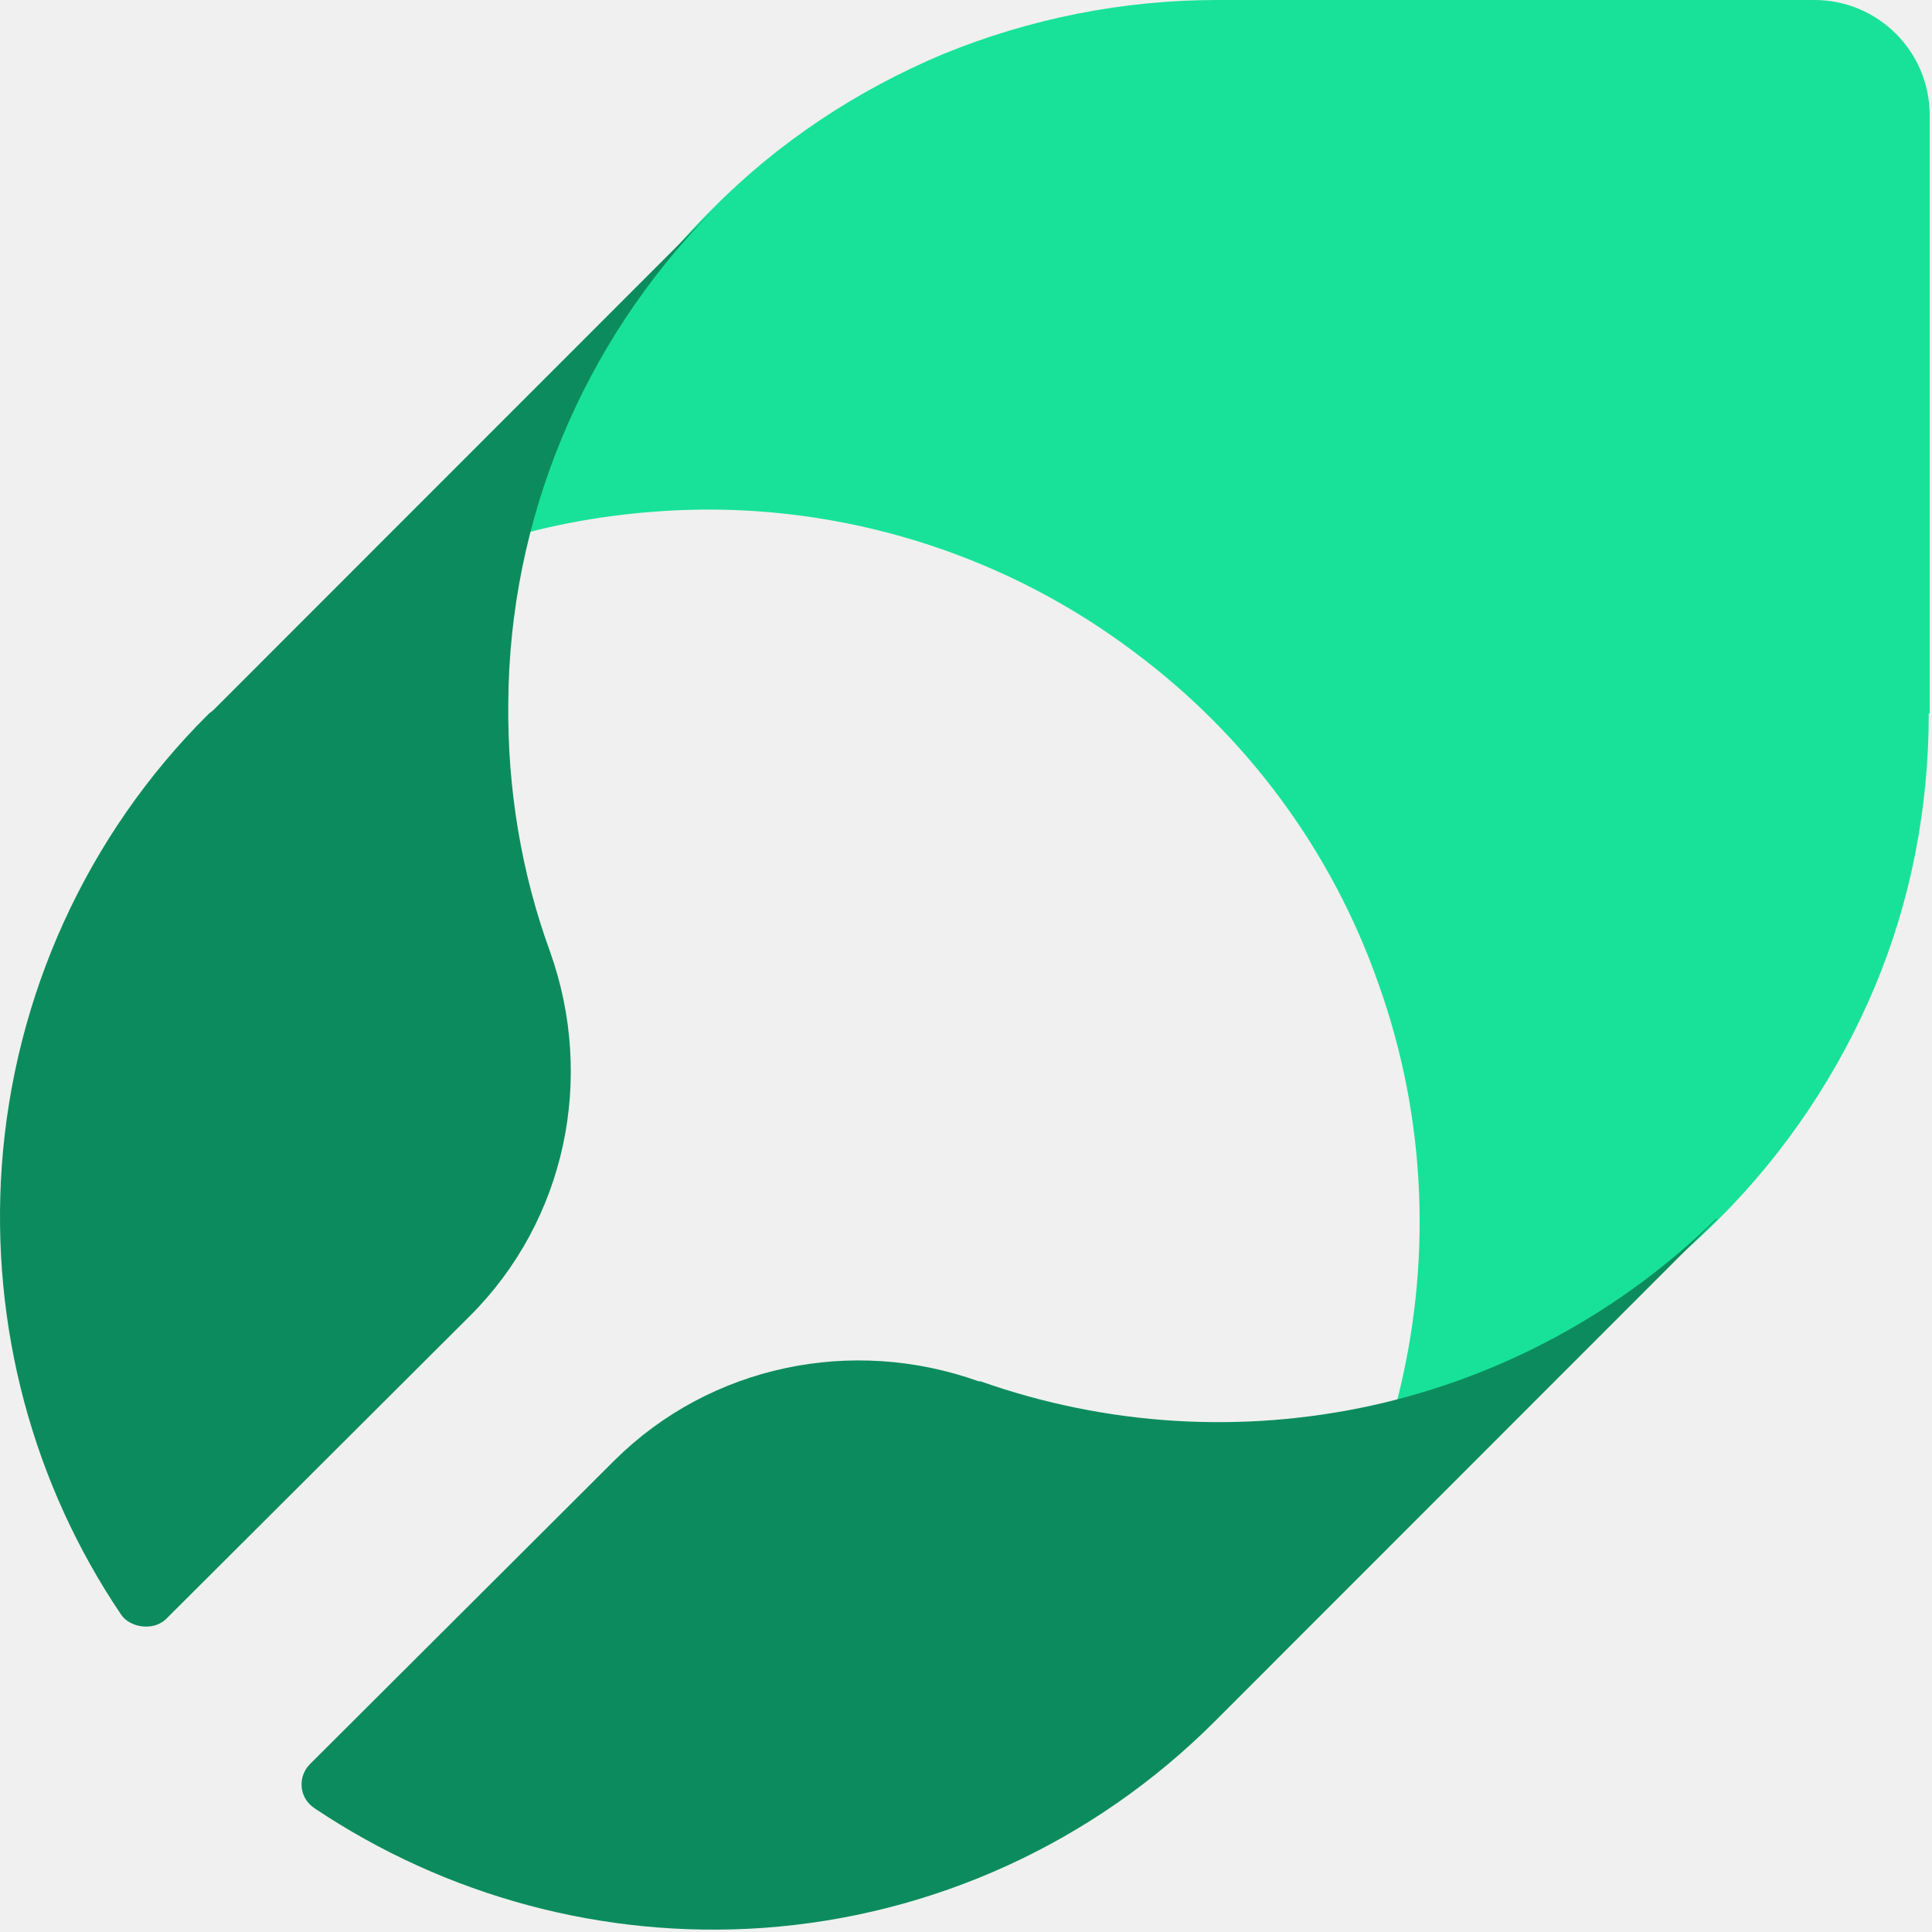
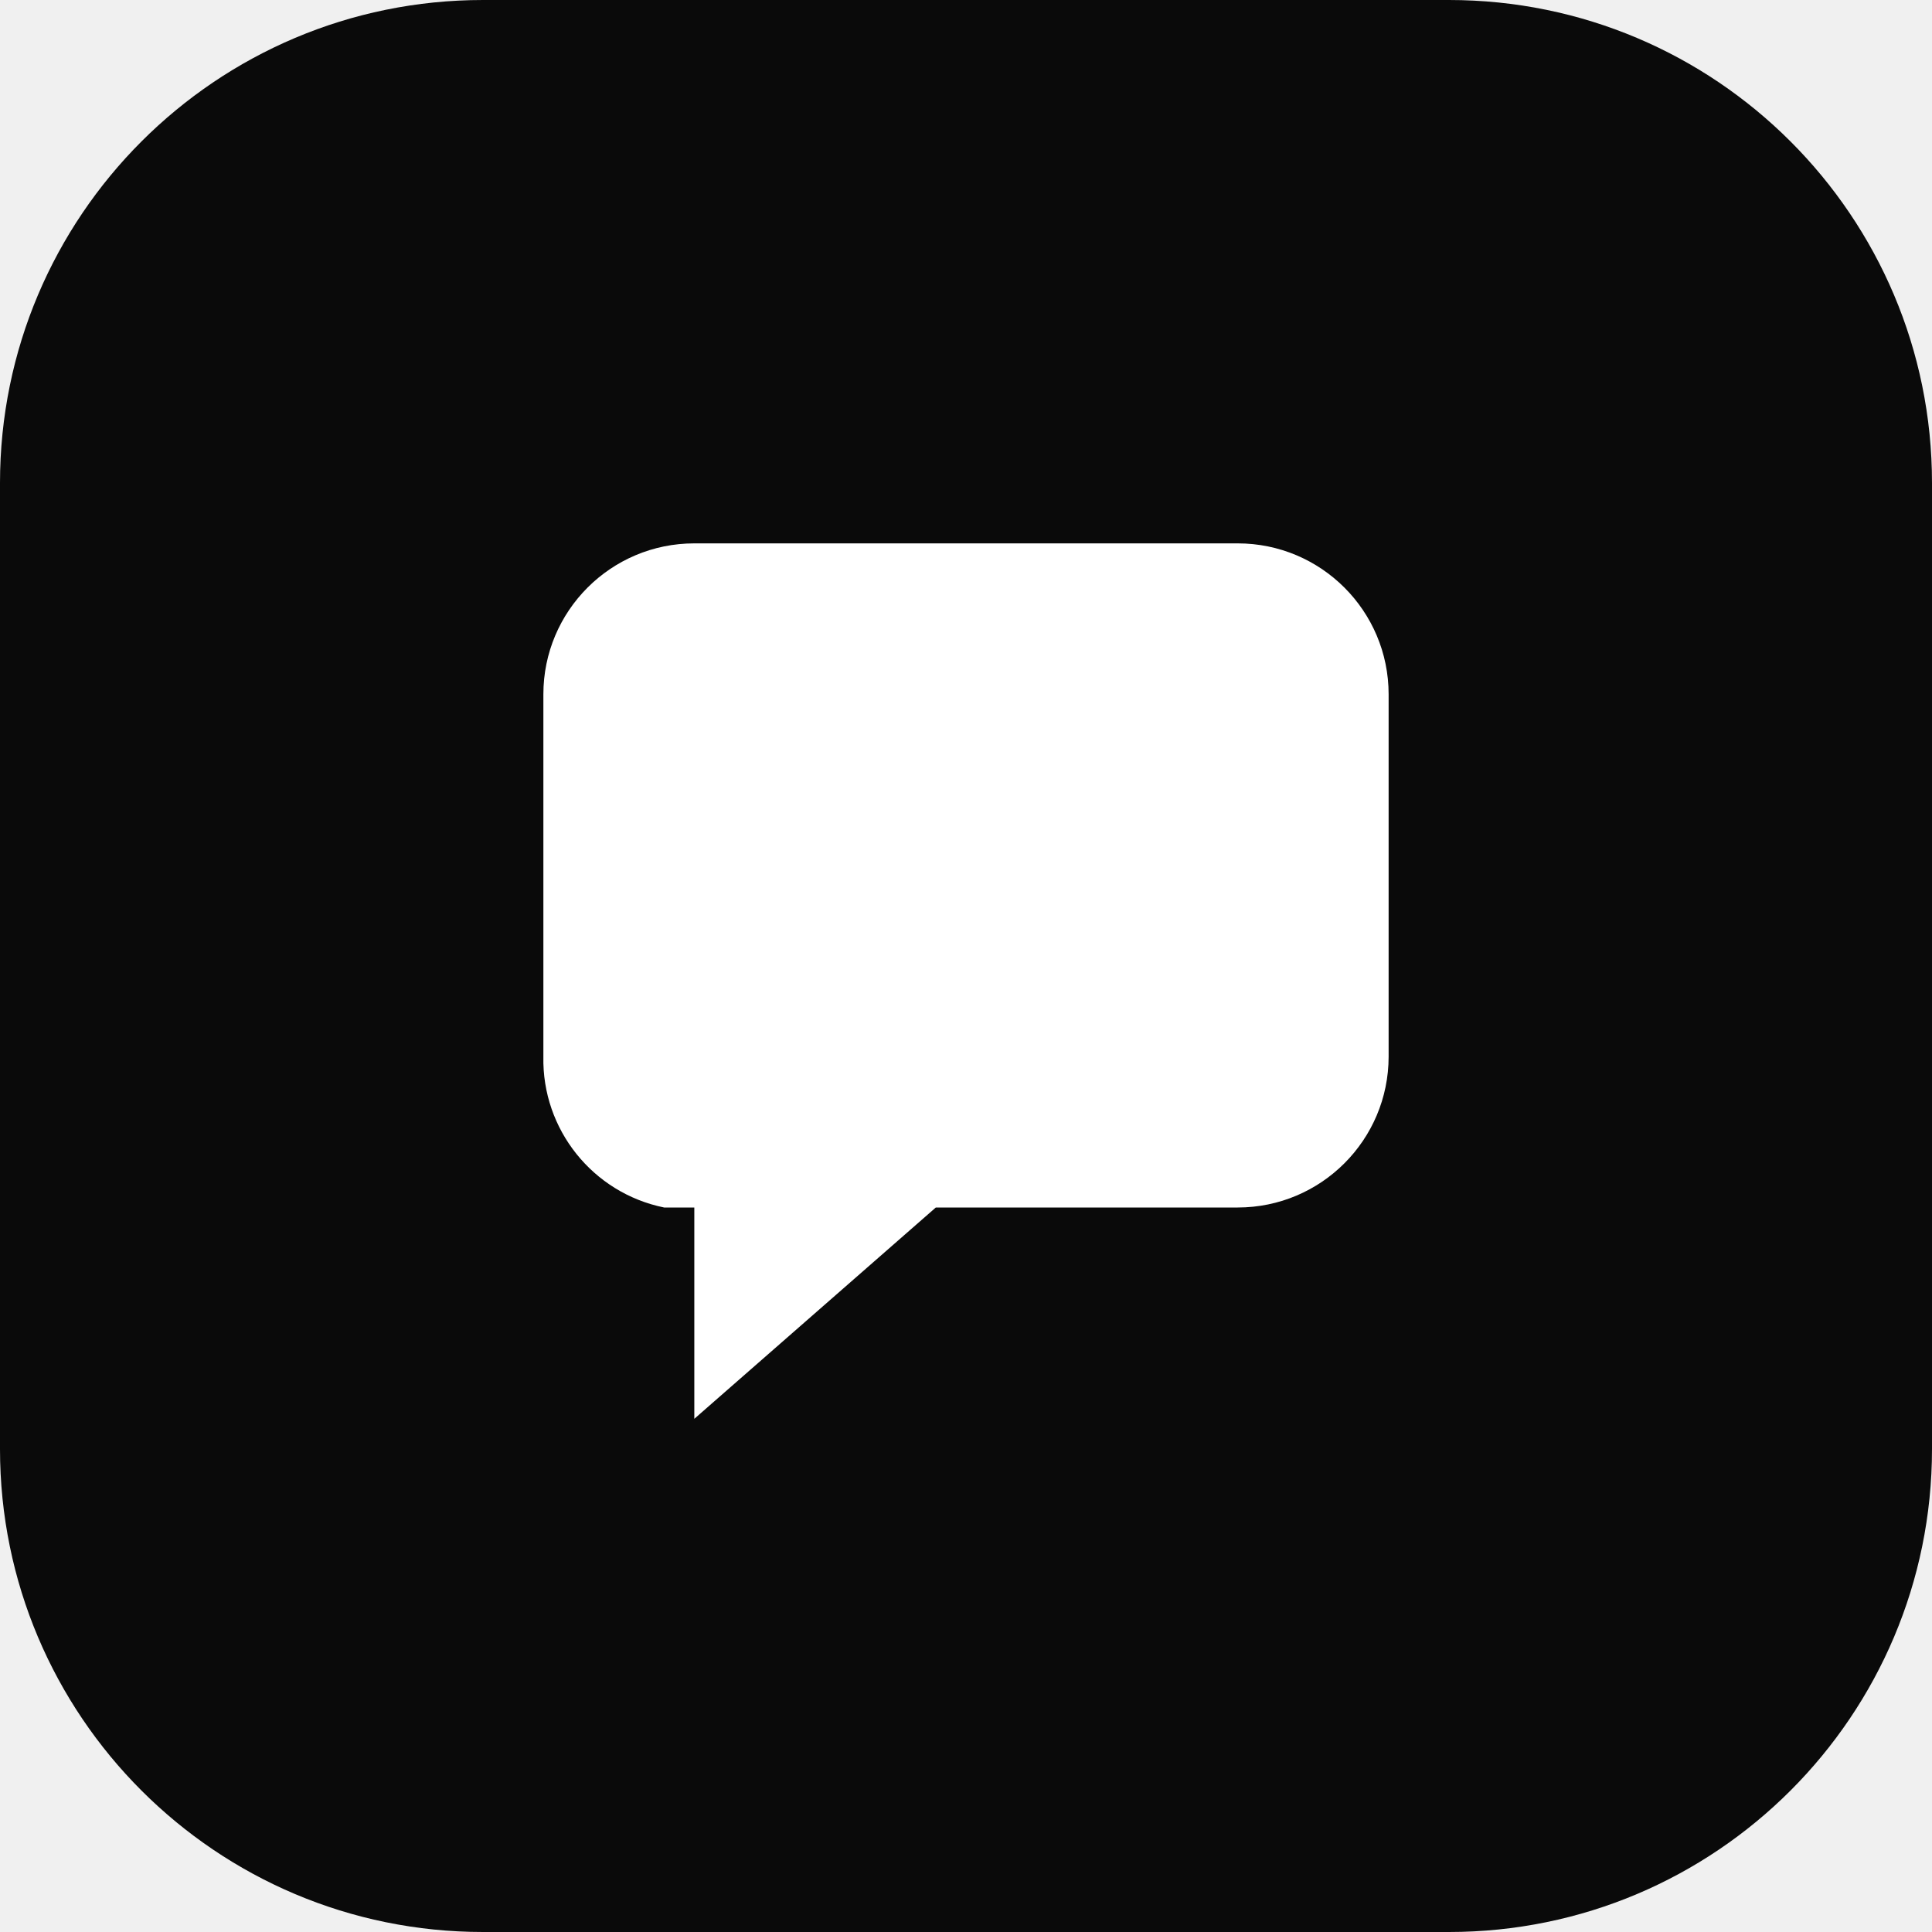
- <svg xmlns="http://www.w3.org/2000/svg" width="502" height="502" viewBox="0 0 502 502" fill="none">
-   <path d="M501.402 185.33V29.962C501.402 13.29 487.876 0 471.453 0H316.156C291.763 0 267.611 4.832 245.15 14.014C222.689 23.438 202.16 36.969 185.012 54.367L183.804 55.575C161.101 78.53 144.92 107.042 136.708 138.454C151.441 134.588 166.656 132.655 181.871 132.413C222.447 131.93 262.298 144.978 294.661 169.383C323.885 191.13 346.104 221.092 358.18 255.645C370.739 290.681 372.188 328.859 362.769 364.862C393.925 356.647 422.666 340.457 445.611 317.744L446.818 316.536C463.966 299.38 477.732 278.841 487.151 256.37C496.571 233.898 501.16 209.735 501.16 185.33H501.402Z" fill="#18E299" />
-   <path d="M132.071 182.706C132.312 135.044 151.32 89.307 184.764 55.125L55.557 184.391C55.076 184.873 54.594 185.113 54.113 185.595C22.593 216.888 3.586 258.774 0.458 303.066C-2.43 344.47 8.397 385.392 31.496 419.575C33.699 422.835 39.677 423.907 43.046 420.778L122.206 341.822C146.989 317.028 154.689 280.198 142.899 247.219C135.44 226.758 131.831 204.852 132.071 182.706Z" fill="#0C8C5E" />
-   <path d="M446.067 316.547C421.284 340.86 390.245 357.71 356.56 365.172C322.634 372.635 287.506 370.468 254.783 358.914C254.783 358.914 254.542 358.914 254.301 358.914C221.338 347.118 184.525 354.821 159.742 379.375L80.581 458.331C77.212 461.701 77.694 467.238 81.784 469.885C115.95 492.754 156.855 503.827 198.24 500.938C242.512 497.809 284.137 478.792 315.656 447.258L316.859 446.054L446.067 316.788V316.547Z" fill="#0C8C5E" />
+ <svg xmlns="http://www.w3.org/2000/svg" viewBox="0 0 32 32">
+   <rect width="32" height="32" rx="8" fill="#0a0a0a" />
+   <path d="M9 11.5C9 10.119 10.119 9 11.5 9h9A2.5 2.5 0 0 1 23 11.5v6A2.5 2.5 0 0 1 20.5 20h-5l-4 3.5V20h-.5A2.5 2.5 0 0 1 9 17.5v-6Z" fill="#ffffff" />
</svg>
